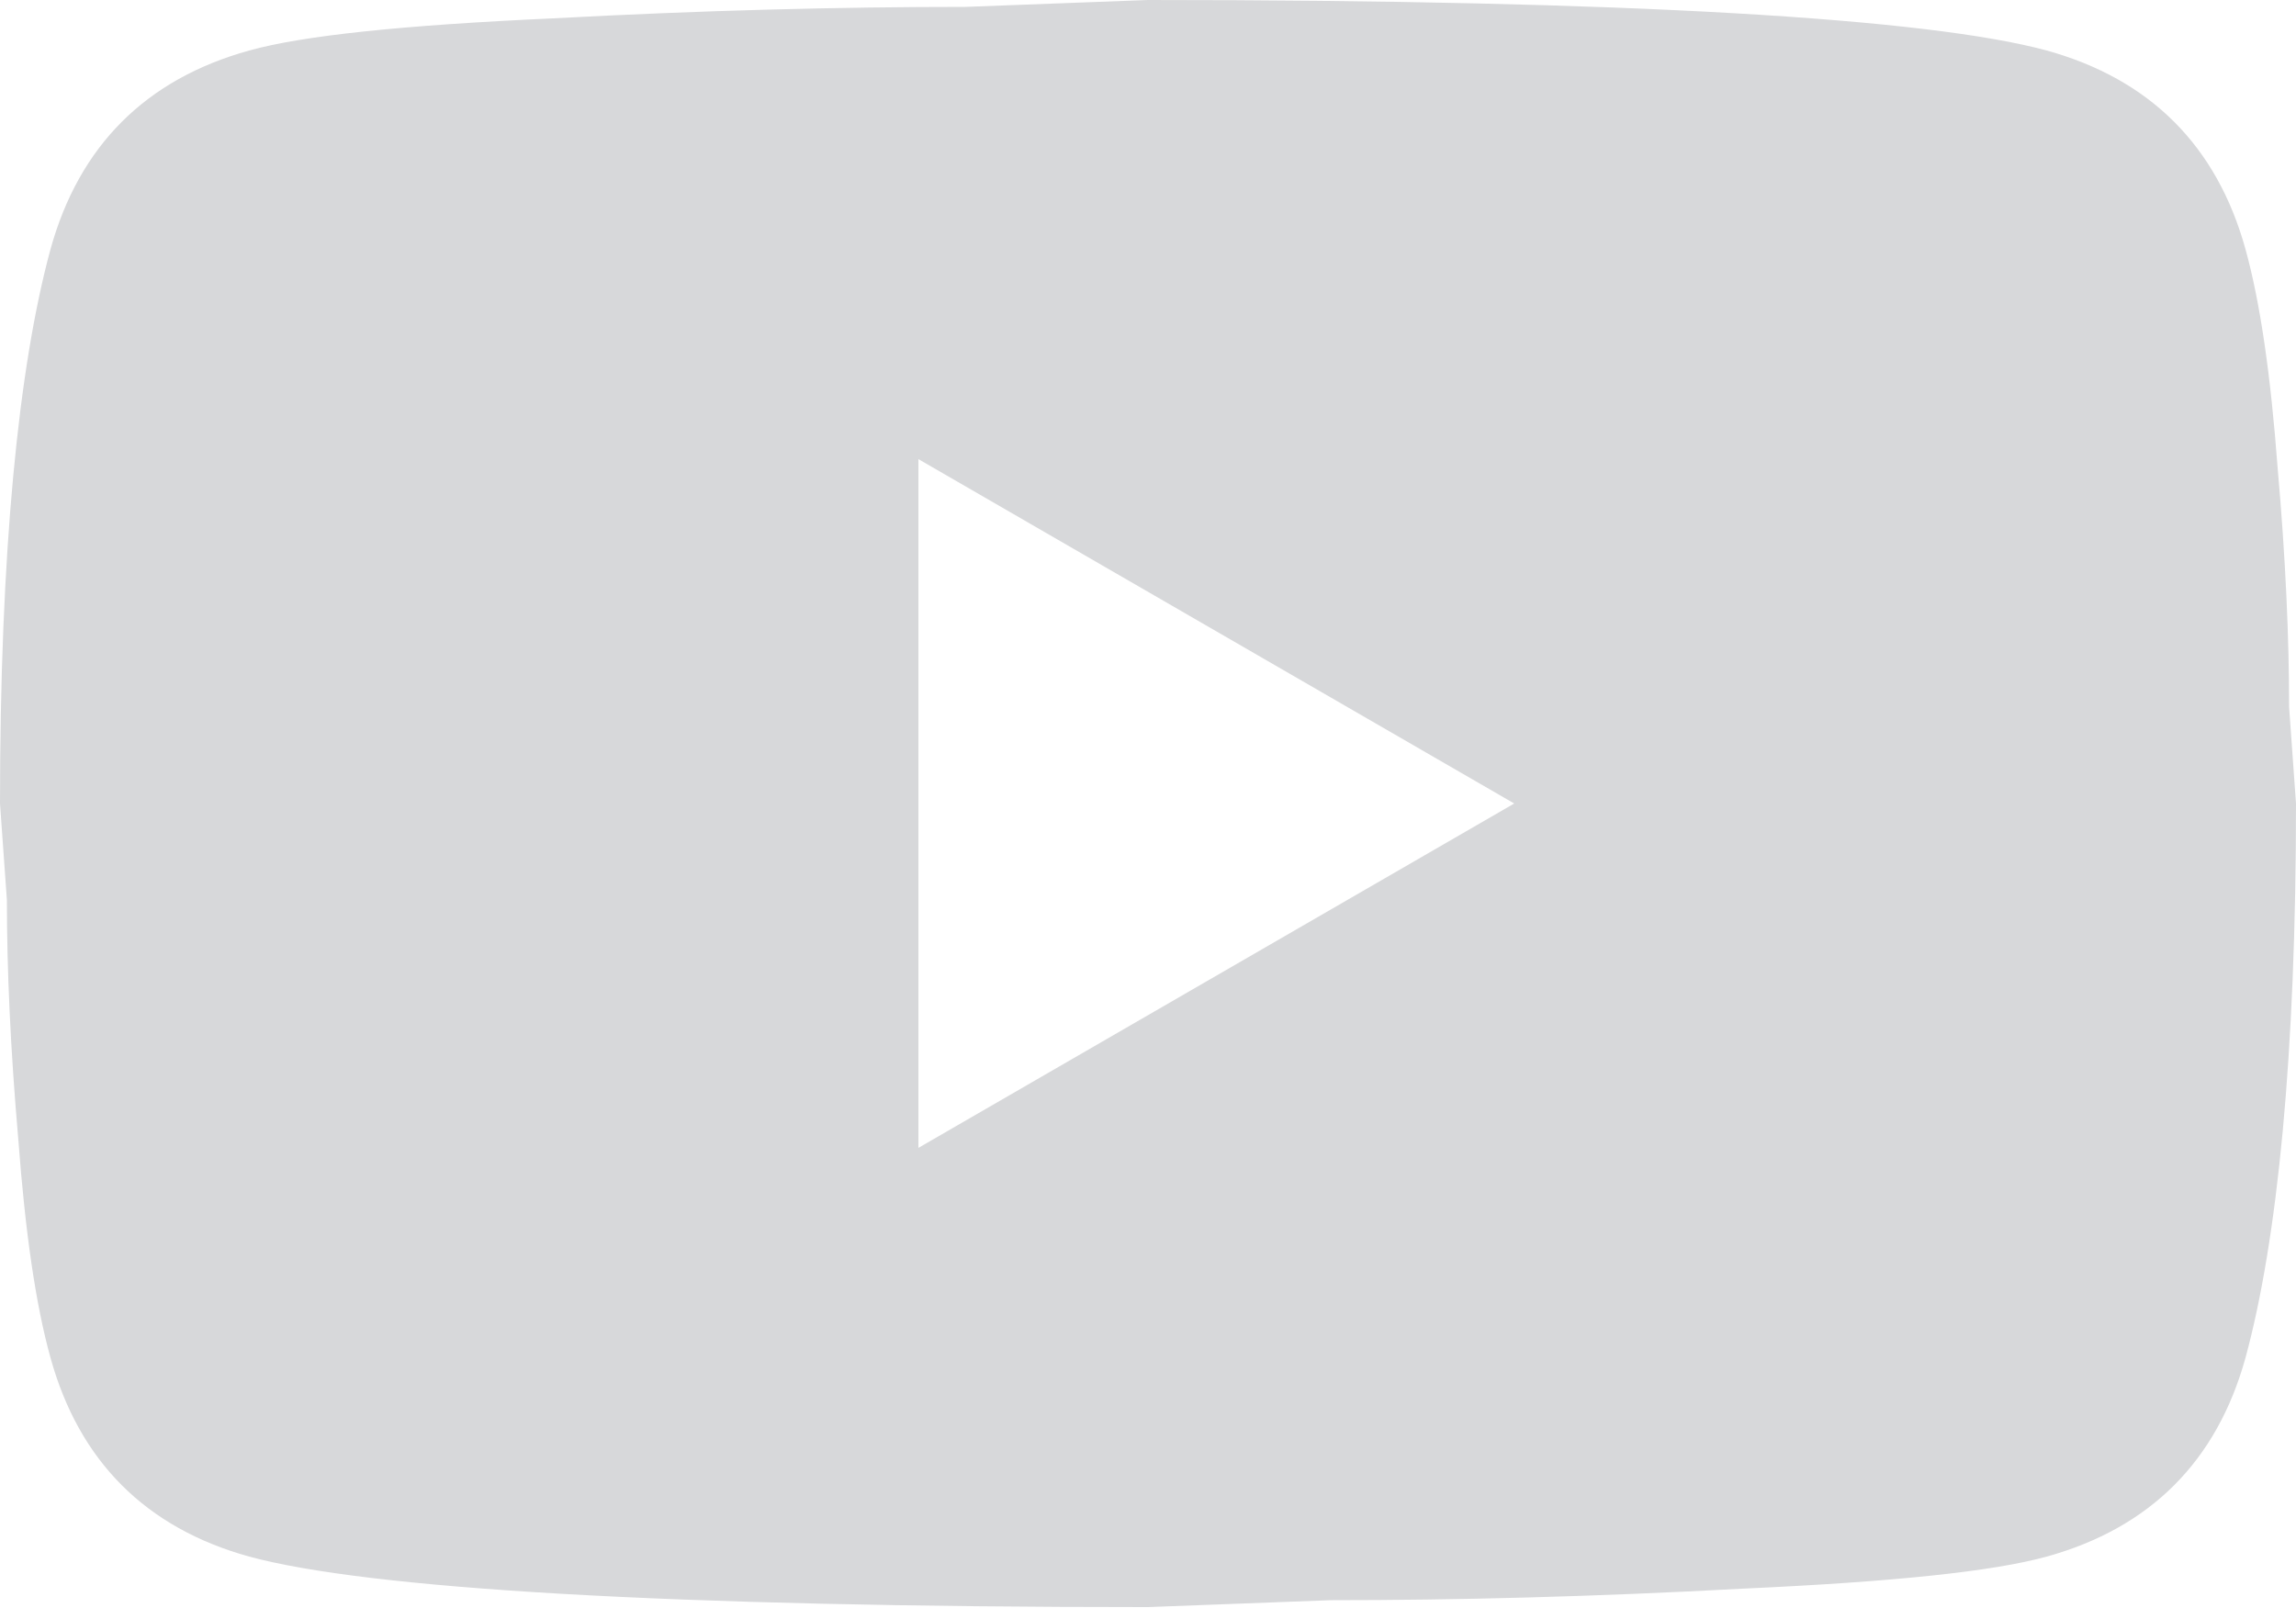
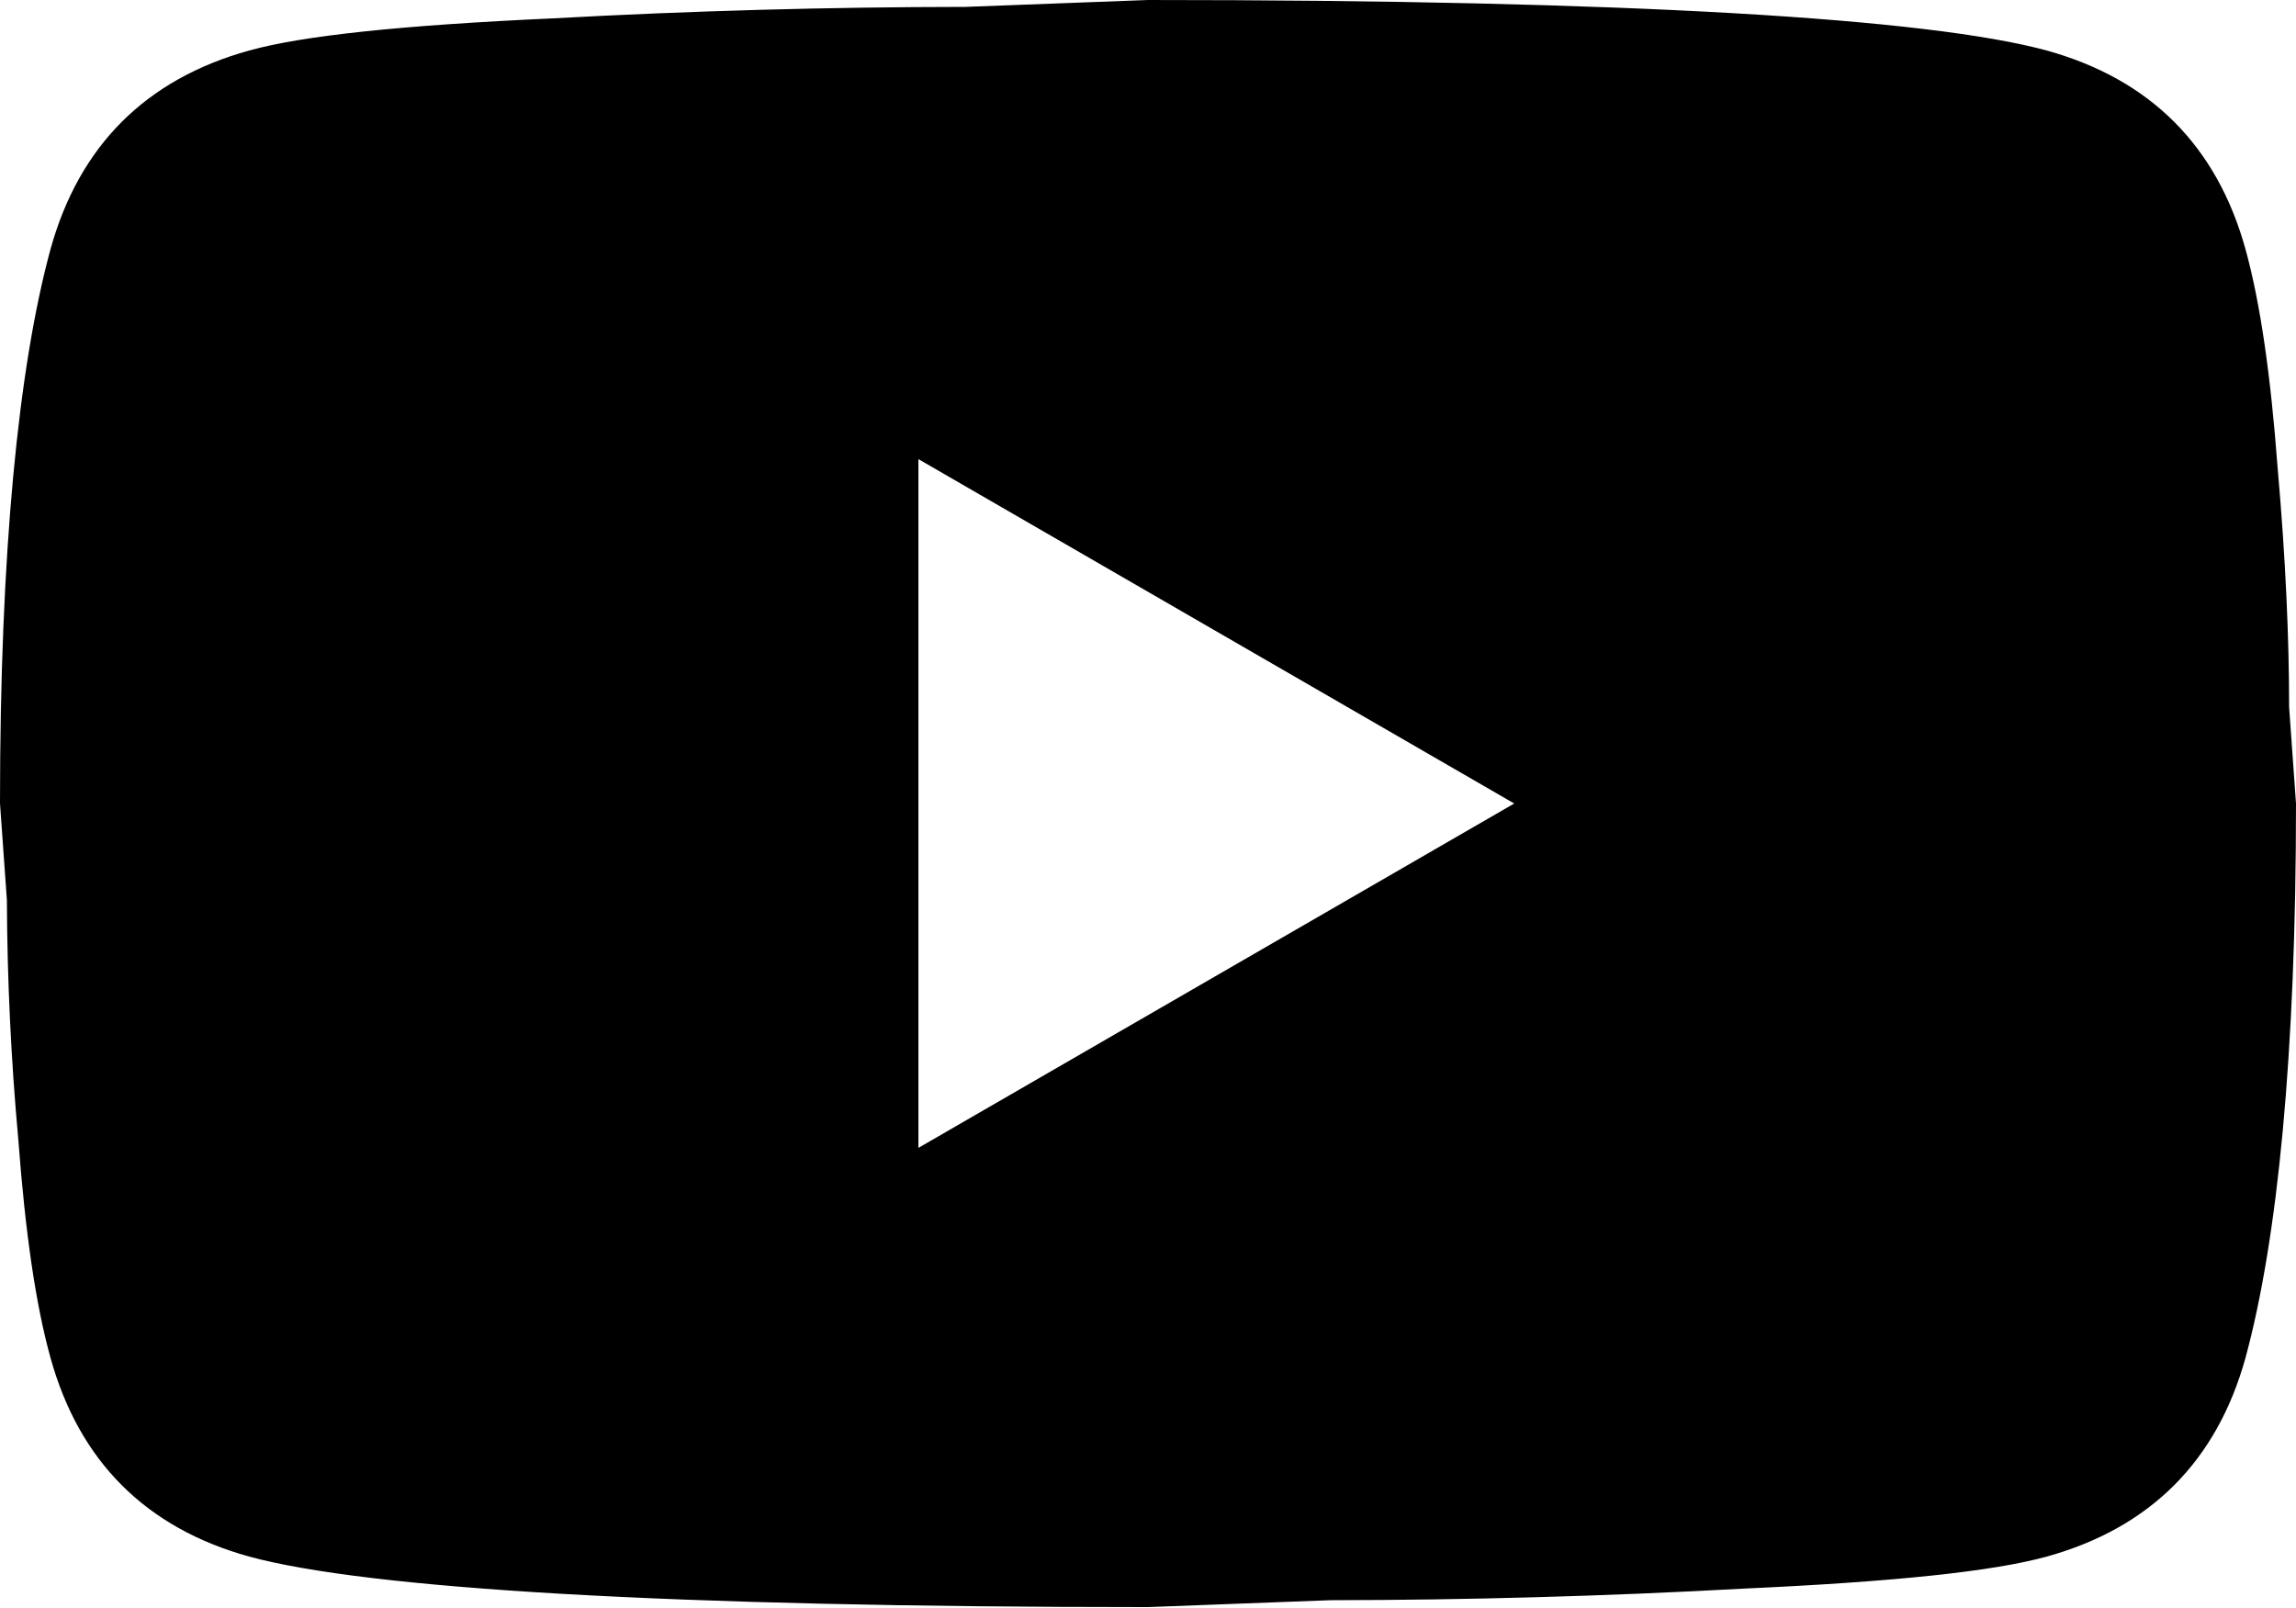
- <svg xmlns="http://www.w3.org/2000/svg" preserveAspectRatio="none" overflow="visible" style="display: block;" width="26.667" height="18.667" viewBox="0 0 26.667 18.667" fill="none">
-   <path id="Vector" d="M10.667 13.333L17.587 9.333L10.667 5.333V13.333ZM26.08 2.893C26.253 3.52 26.373 4.36 26.453 5.427C26.547 6.493 26.587 7.413 26.587 8.213L26.667 9.333C26.667 12.253 26.453 14.4 26.08 15.773C25.747 16.973 24.973 17.747 23.773 18.08C23.147 18.253 22 18.373 20.24 18.453C18.507 18.547 16.92 18.587 15.453 18.587L13.333 18.667C7.747 18.667 4.267 18.453 2.893 18.08C1.693 17.747 0.92 16.973 0.587 15.773C0.413 15.147 0.293 14.307 0.213 13.24C0.12 12.173 0.08 11.253 0.08 10.453L0 9.333C0 6.413 0.213 4.267 0.587 2.893C0.92 1.693 1.693 0.92 2.893 0.587C3.52 0.413 4.667 0.293 6.427 0.213C8.16 0.12 9.747 0.08 11.213 0.08L13.333 0C18.92 0 22.4 0.213 23.773 0.587C24.973 0.92 25.747 1.693 26.08 2.893Z" fill="#D7D8DA" />
+ <svg xmlns="http://www.w3.org/2000/svg" fill="none" preserveAspectRatio="none" viewBox="0 0 26.667 18.667">
+   <path fill="currentColor" d="m10.667 13.333 6.92-4-6.92-4zM26.08 2.893c.173.627.293 1.467.373 2.534.094 1.066.134 1.986.134 2.786l.08 1.12c0 2.92-.214 5.067-.587 6.44-.333 1.2-1.107 1.974-2.307 2.307-.626.173-1.773.293-3.533.373a89 89 0 0 1-4.787.134l-2.12.08c-5.586 0-9.066-.214-10.44-.587-1.2-.333-1.973-1.107-2.306-2.307-.174-.626-.294-1.466-.374-2.533a32 32 0 0 1-.133-2.787L0 9.333c0-2.92.213-5.066.587-6.44C.92 1.693 1.693.92 2.893.587 3.52.413 4.667.293 6.427.213A89 89 0 0 1 11.213.08l2.12-.08c5.587 0 9.067.213 10.44.587 1.2.333 1.974 1.106 2.307 2.306" />
</svg>
